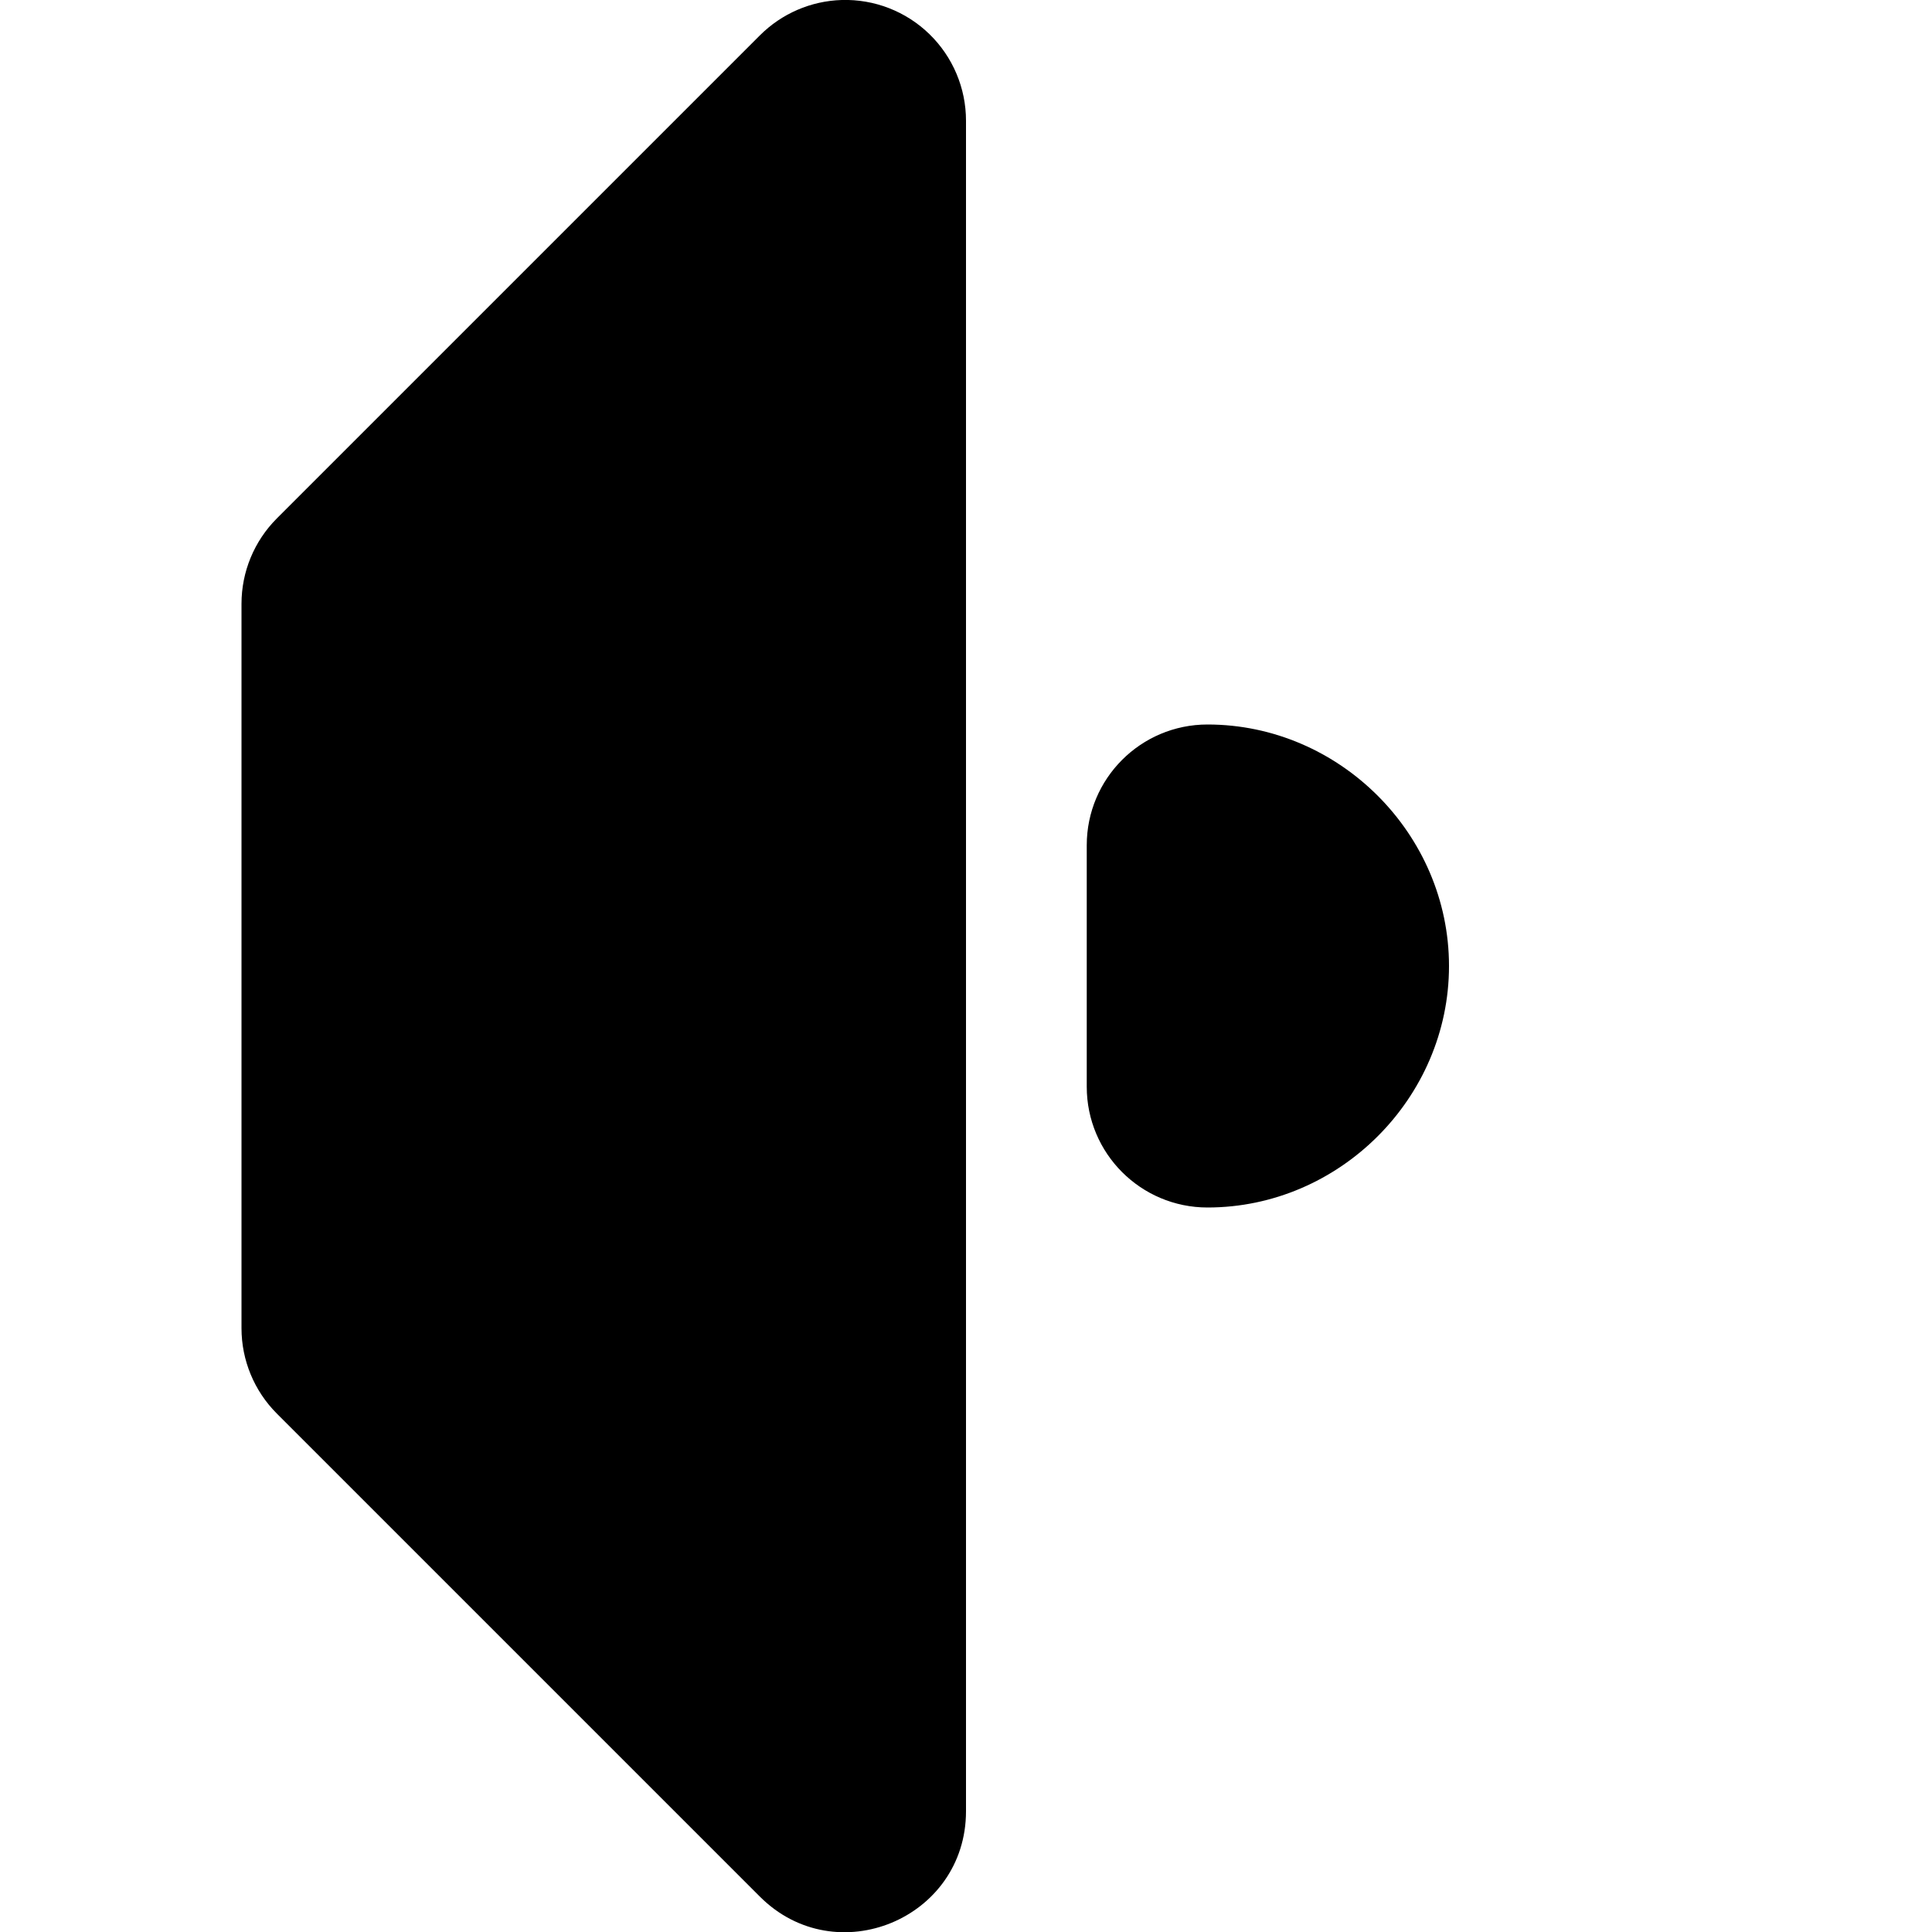
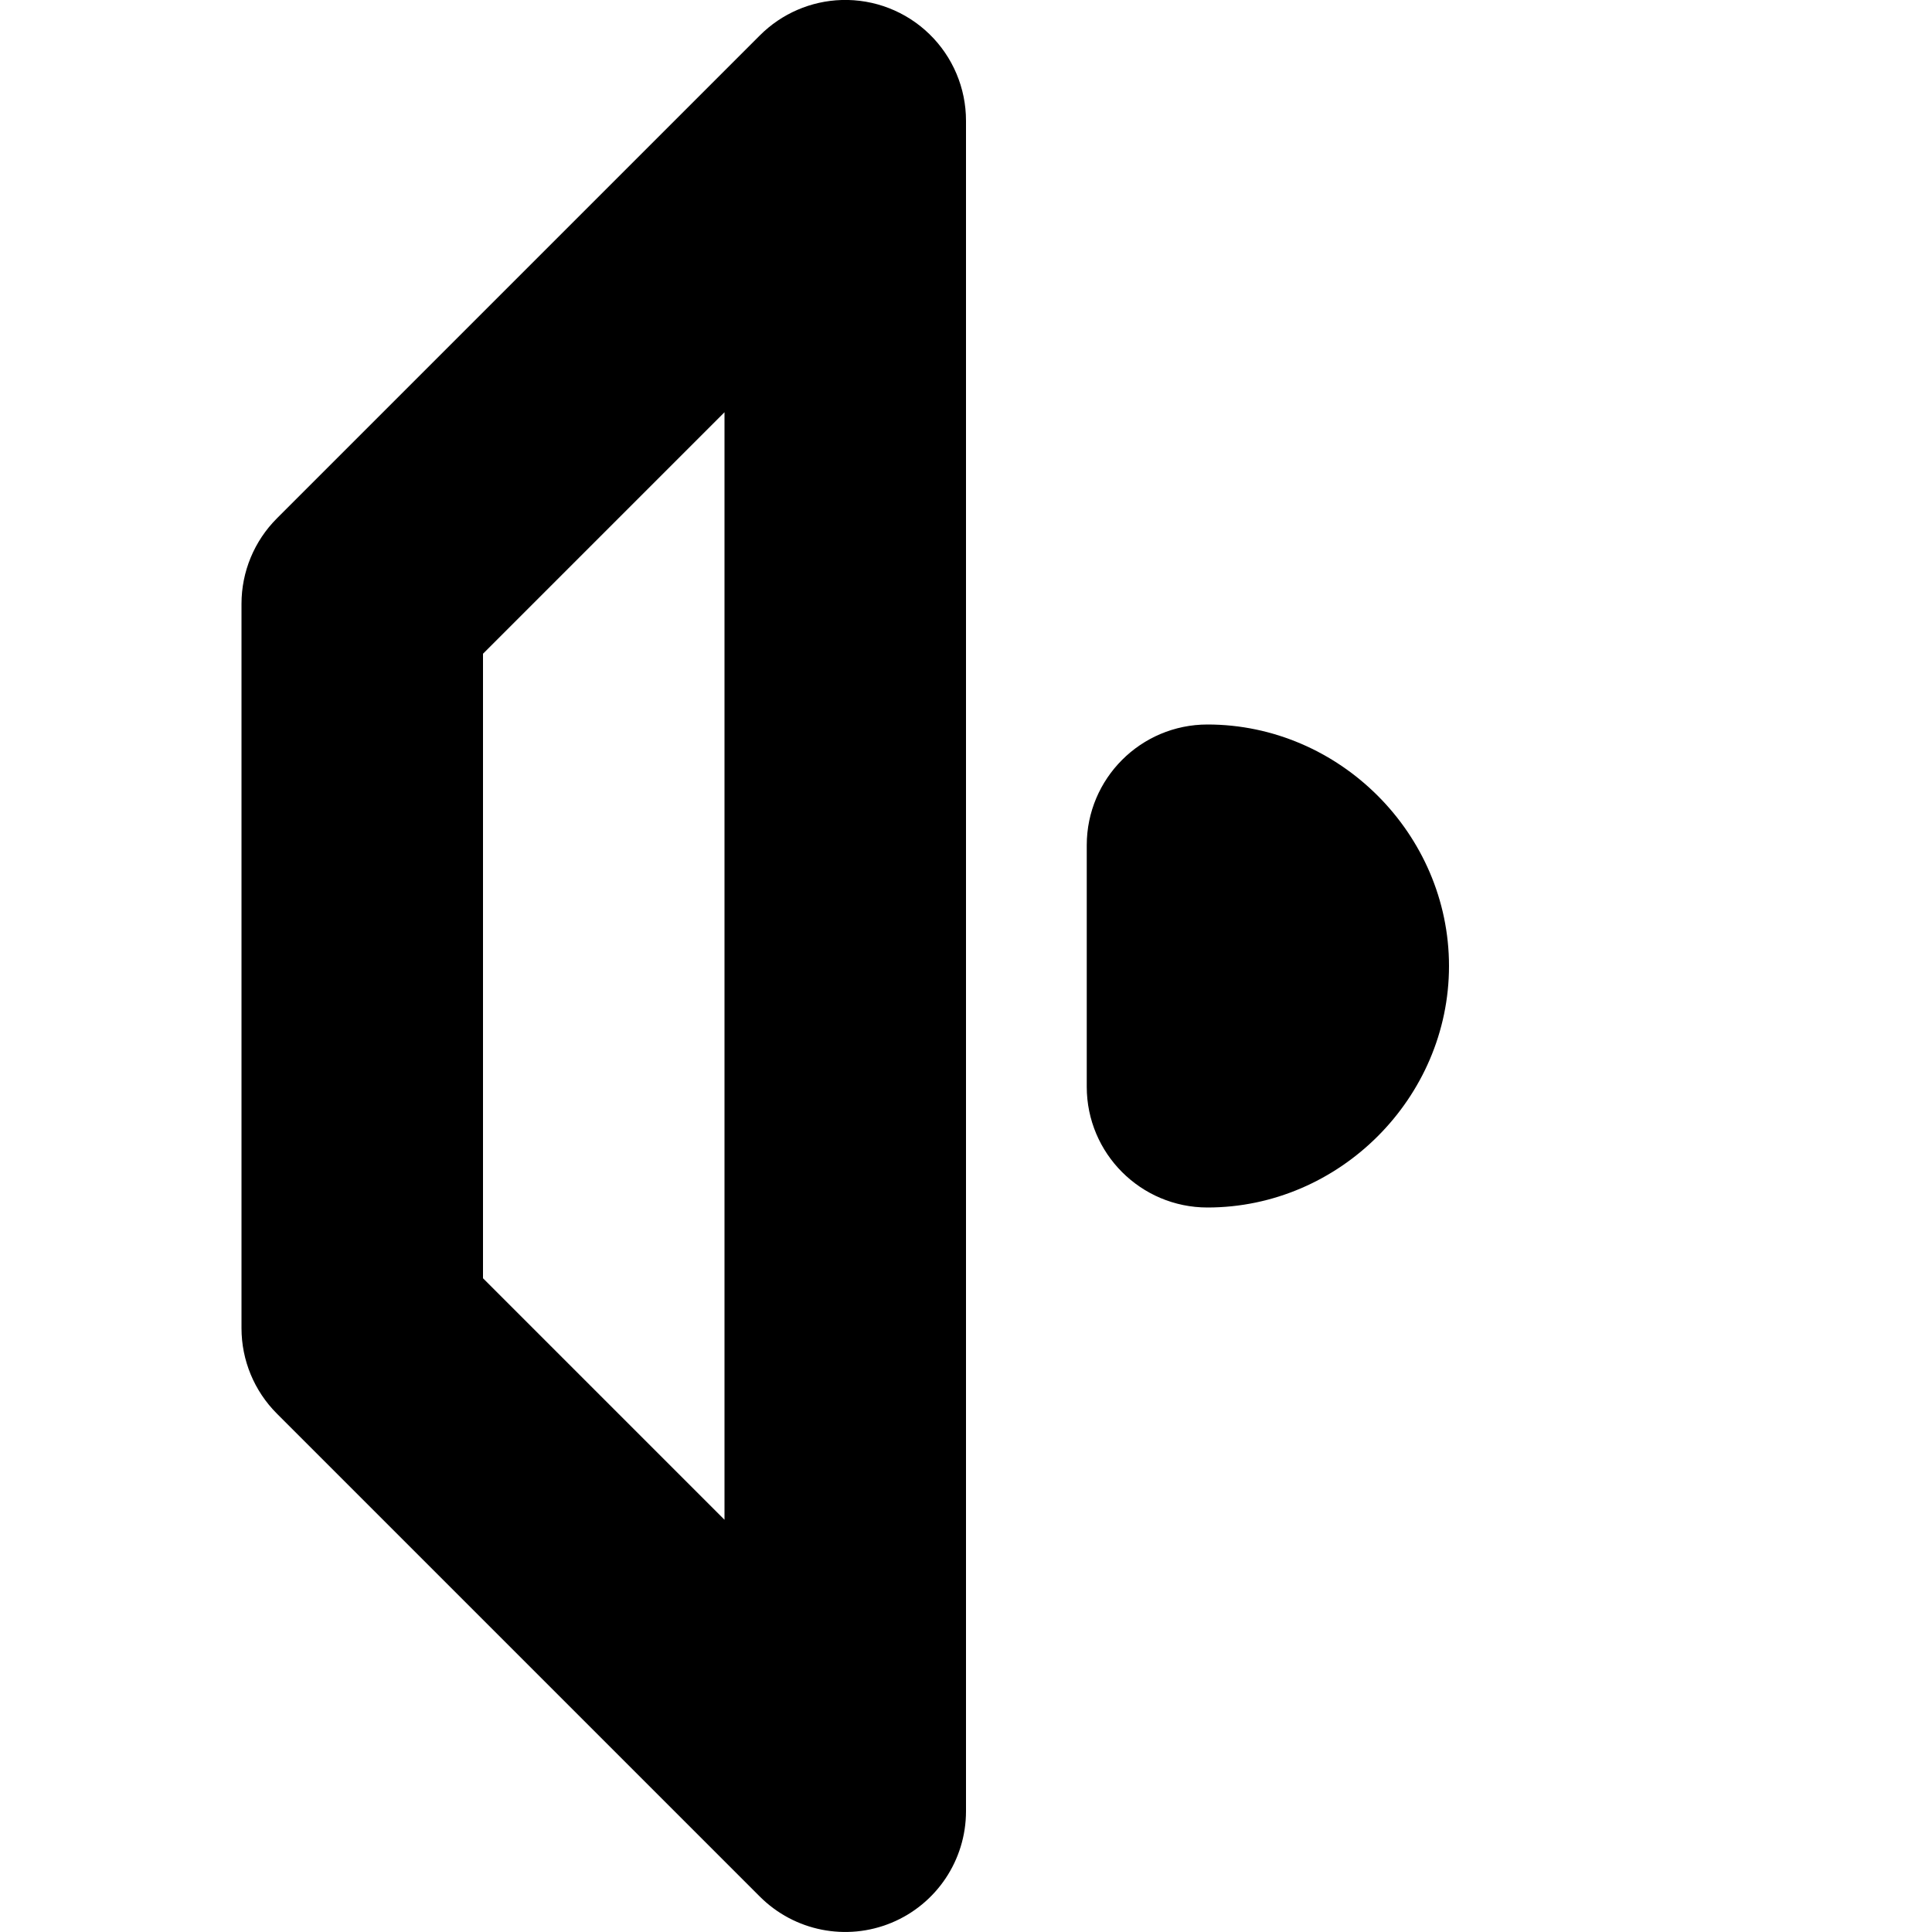
- <svg xmlns="http://www.w3.org/2000/svg" width="16" height="16">
-   <path fill-rule="evenodd" d="M6.97 0a1 1 0 0 0-.677.293l-4 4A1 1 0 0 0 2 5v6a1 1 0 0 0 .293.707l4 4C6.923 16.337 8 15.891 8 15V1a1 1 0 0 0-1.03-1z" />
+ <svg xmlns="http://www.w3.org/2000/svg" height="16" width="16">
  <path d="M10 6a1 1 0 0 0-1 1v2a1 1 0 0 0 1 1c1.093 0 2-.907 2-2s-.907-2-2-2z" />
+   <path d="M6.97 0a1 1 0 0 0-.677.293l-4 4A1 1 0 0 0 2 5v6a1 1 0 0 0 .293.707l4 4A1 1 0 0 0 8 15V1a1 1 0 0 0-1.03-1zM6 3.414v9.172l-2-2V5.414z" style="line-height:normal;font-variant-ligatures:normal;font-variant-position:normal;font-variant-caps:normal;font-variant-numeric:normal;font-variant-alternates:normal;font-variant-east-asian:normal;font-feature-settings:normal;font-variation-settings:normal;text-indent:0;text-align:start;text-decoration-line:none;text-decoration-style:solid;text-decoration-color:#000;text-transform:none;text-orientation:mixed;white-space:normal;shape-padding:0;shape-margin:0;inline-size:0;isolation:auto;mix-blend-mode:normal;solid-color:#000;solid-opacity:1" color="#000" font-weight="400" font-family="sans-serif" overflow="visible" />
</svg>
